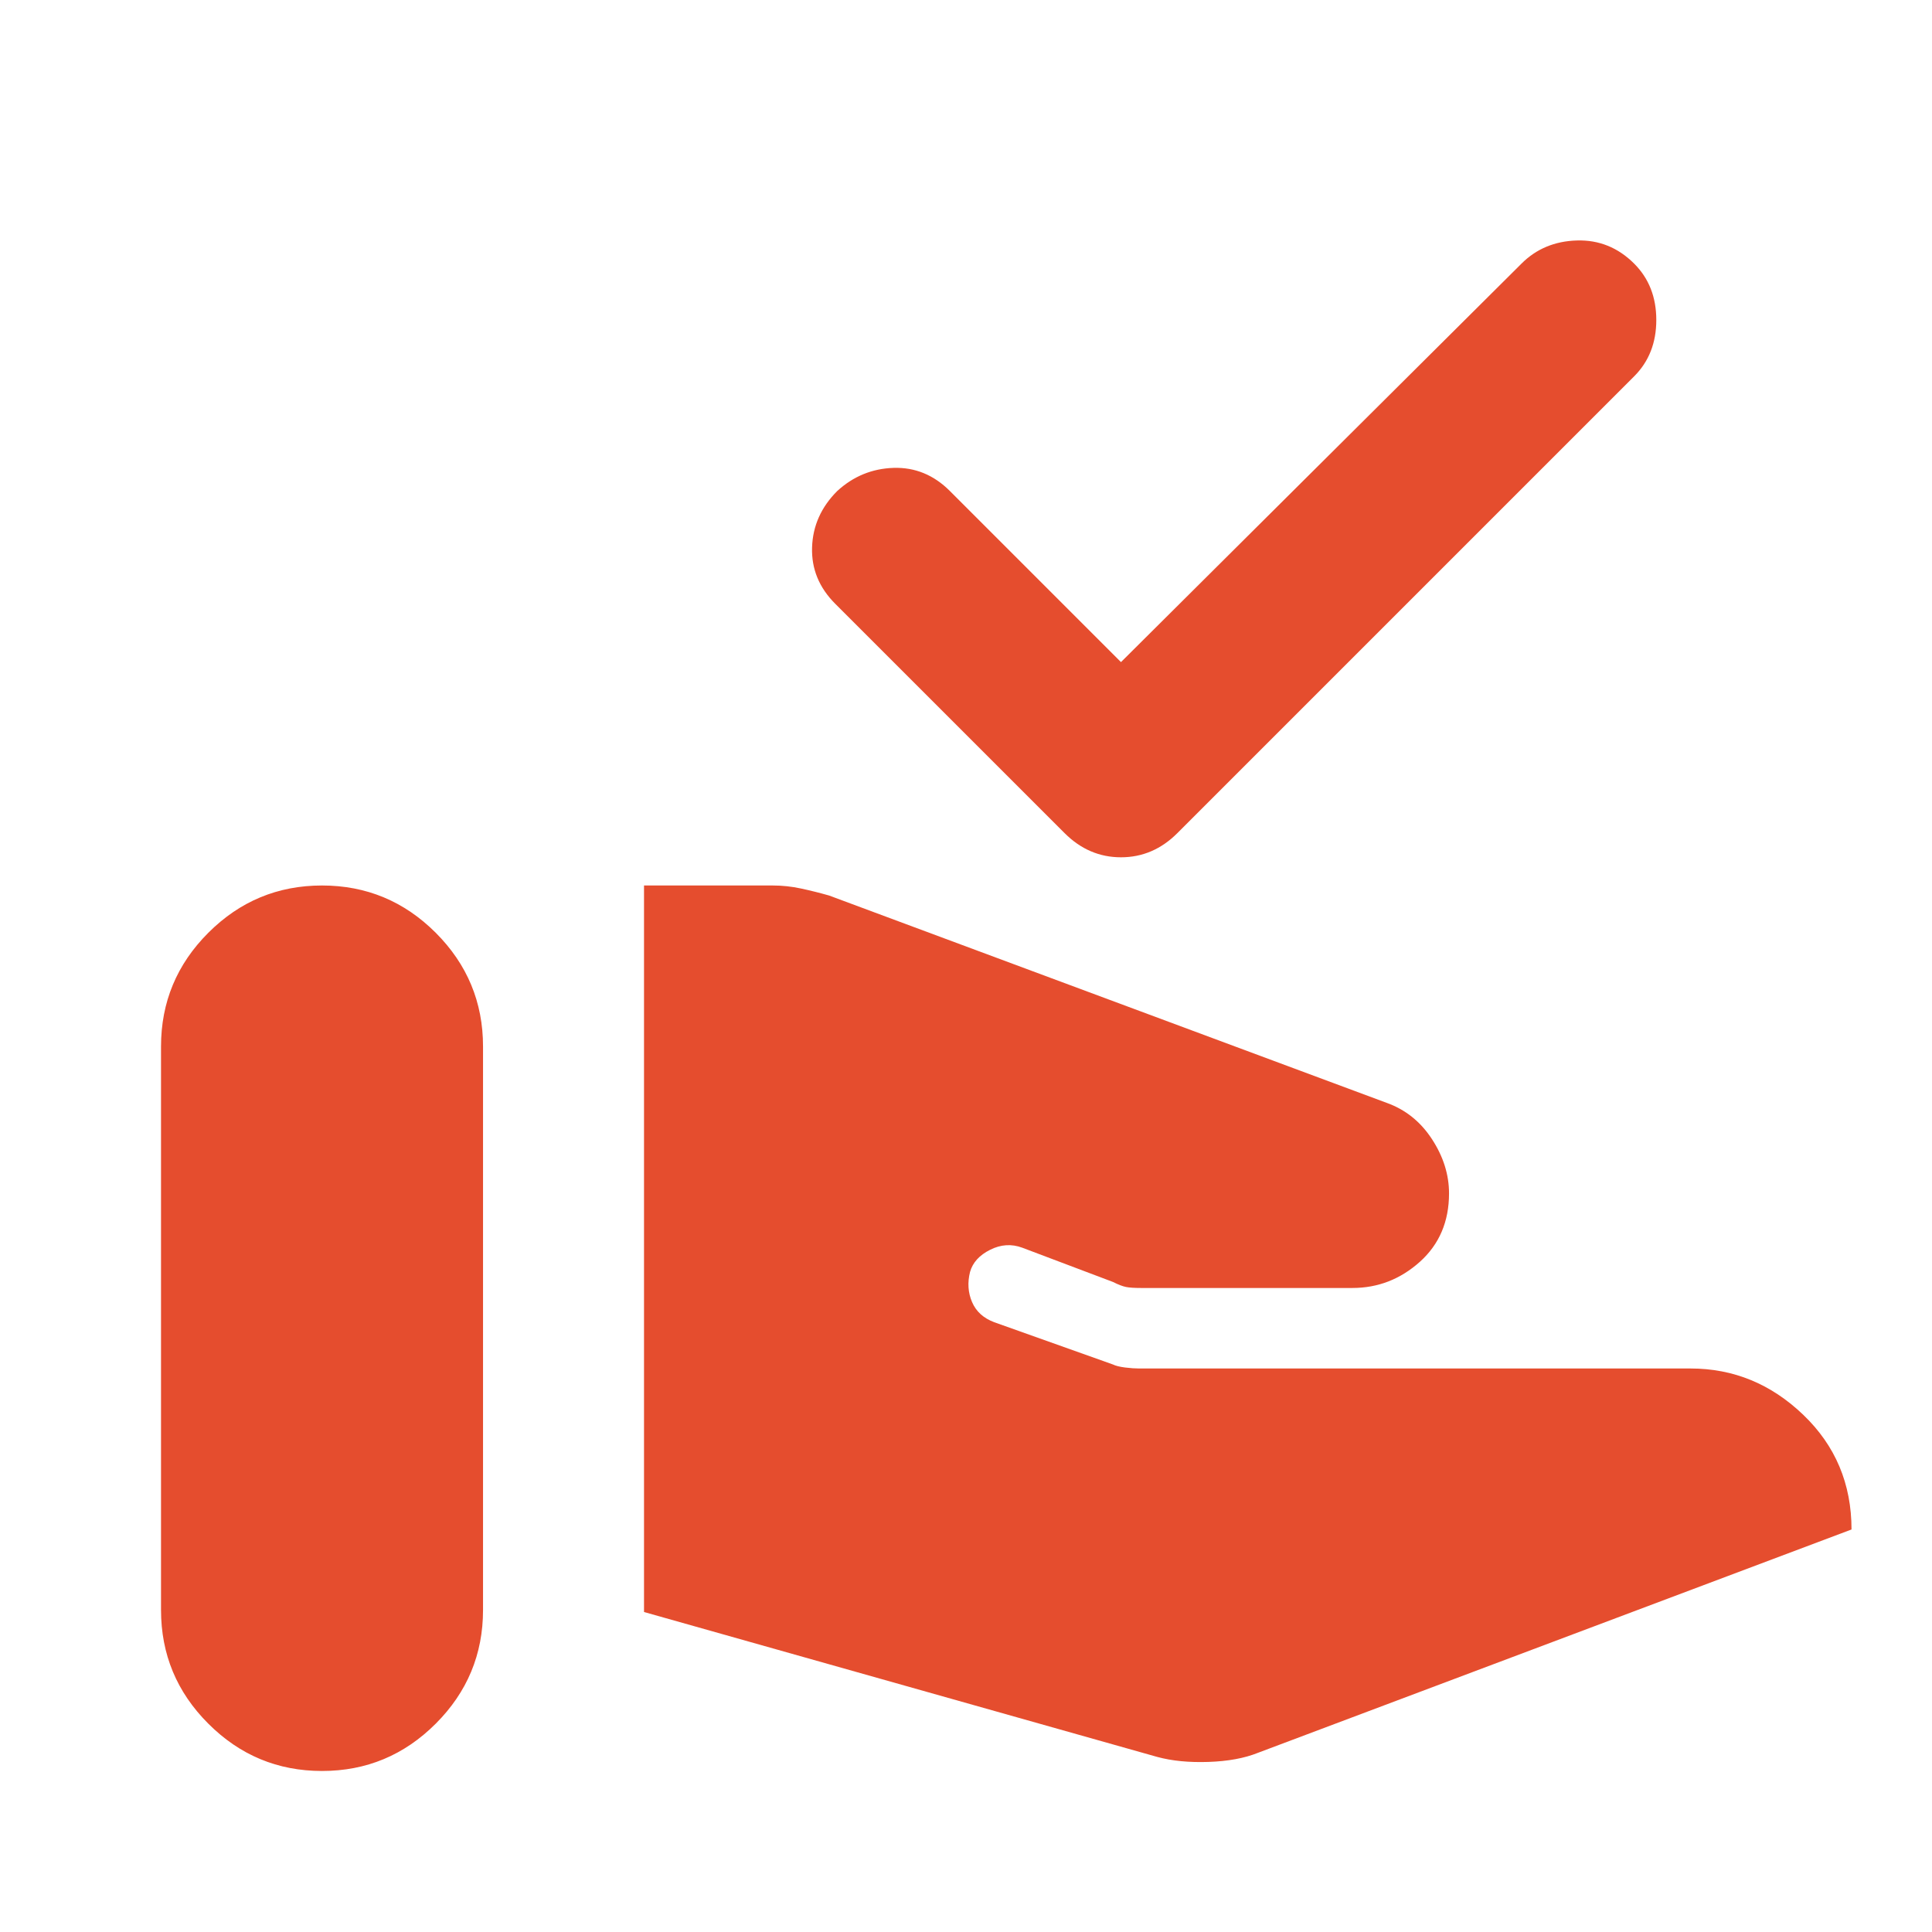
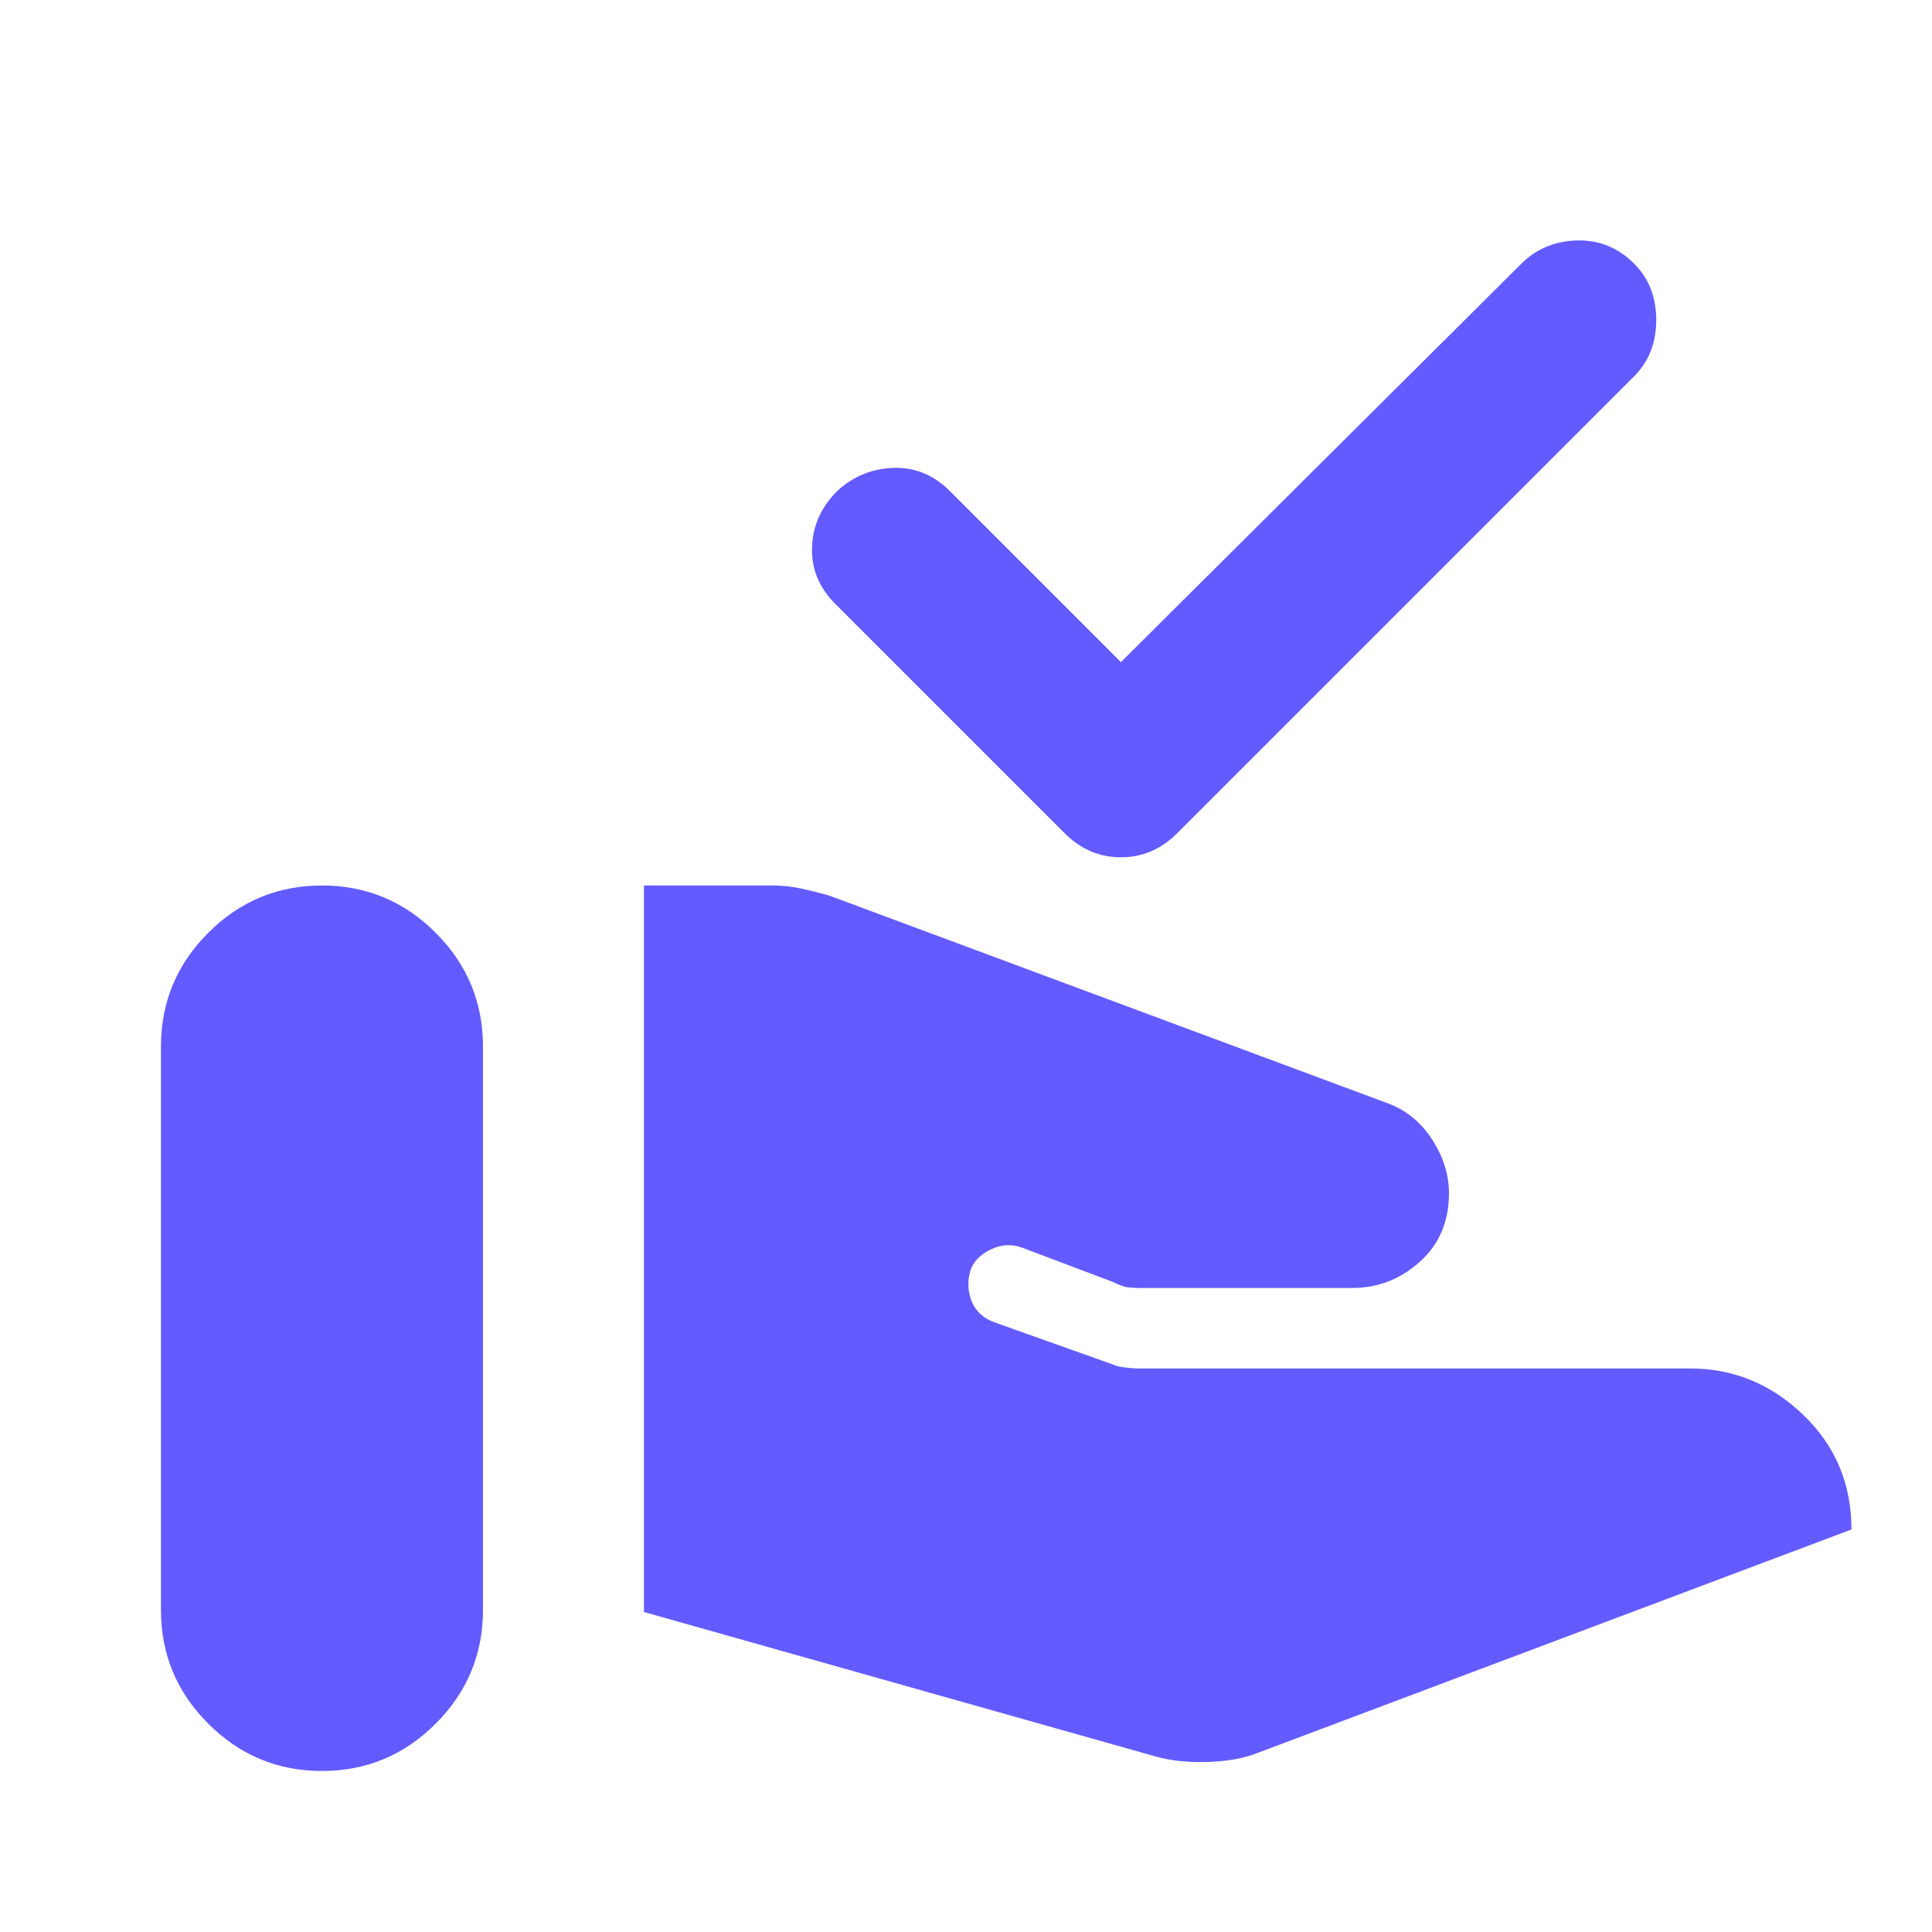
<svg xmlns="http://www.w3.org/2000/svg" width="64" height="64" viewBox="0 0 64 64" fill="none">
-   <mask id="mask0_376_130" style="mask-type:alpha" maskUnits="userSpaceOnUse" x="0" y="0" width="64" height="64">
+   <mask id="mask0_1060_1546" style="mask-type:alpha" maskUnits="userSpaceOnUse" x="0" y="0" width="64" height="64">
    <rect width="64" height="64" fill="#D9D9D9" />
  </mask>
-   <g mask="url(#mask0_376_130)">
-     <path d="M38.334 58.2L21.334 53.4V29.333H25.601C25.912 29.333 26.223 29.366 26.534 29.433C26.845 29.5 27.156 29.577 27.467 29.666L45.934 36.533C46.556 36.755 47.056 37.155 47.434 37.733C47.812 38.311 48.001 38.911 48.001 39.533C48.001 40.466 47.678 41.222 47.034 41.8C46.389 42.377 45.645 42.666 44.801 42.666H37.801C37.578 42.666 37.412 42.655 37.301 42.633C37.19 42.611 37.045 42.555 36.867 42.466L33.867 41.333C33.512 41.2 33.156 41.222 32.801 41.4C32.445 41.577 32.223 41.822 32.134 42.133C32.045 42.488 32.067 42.822 32.201 43.133C32.334 43.444 32.578 43.666 32.934 43.8L36.867 45.2C36.956 45.244 37.09 45.277 37.267 45.3C37.445 45.322 37.601 45.333 37.734 45.333H56.001C57.423 45.333 58.667 45.844 59.734 46.866C60.801 47.888 61.334 49.155 61.334 50.666L41.667 58.066C41.223 58.244 40.678 58.344 40.034 58.366C39.389 58.388 38.823 58.333 38.334 58.2ZM5.334 53.333V34.666C5.334 33.2 5.856 31.944 6.901 30.899C7.945 29.855 9.201 29.333 10.667 29.333C12.134 29.333 13.389 29.855 14.434 30.899C15.478 31.944 16.001 33.2 16.001 34.666V53.333C16.001 54.8 15.478 56.055 14.434 57.099C13.389 58.144 12.134 58.666 10.667 58.666C9.201 58.666 7.945 58.144 6.901 57.099C5.856 56.055 5.334 54.8 5.334 53.333ZM37.134 21.933L50.401 8.733C50.889 8.244 51.501 7.988 52.234 7.966C52.967 7.944 53.601 8.2 54.134 8.733C54.623 9.222 54.867 9.844 54.867 10.6C54.867 11.355 54.623 11.977 54.134 12.466L39.001 27.599C38.467 28.133 37.845 28.399 37.134 28.399C36.423 28.399 35.801 28.133 35.267 27.599L27.667 20C27.134 19.466 26.878 18.844 26.901 18.133C26.923 17.422 27.201 16.799 27.734 16.266C28.267 15.777 28.89 15.522 29.601 15.499C30.312 15.477 30.934 15.733 31.467 16.266L37.134 21.933Z" fill="#E54D2E" />
+   <g mask="url(#mask0_1060_1546)">
+     <path d="M38.332 58.2L21.332 53.4V29.333H25.599C25.91 29.333 26.221 29.366 26.532 29.433C26.843 29.5 27.154 29.577 27.465 29.666L45.932 36.533C46.554 36.755 47.054 37.155 47.432 37.733C47.81 38.311 47.999 38.911 47.999 39.533C47.999 40.466 47.676 41.222 47.032 41.8C46.388 42.377 45.643 42.666 44.799 42.666H37.799C37.577 42.666 37.41 42.655 37.299 42.633C37.188 42.611 37.043 42.555 36.865 42.466L33.865 41.333C33.51 41.2 33.154 41.222 32.799 41.4C32.443 41.577 32.221 41.822 32.132 42.133C32.043 42.488 32.065 42.822 32.199 43.133C32.332 43.444 32.577 43.666 32.932 43.8L36.865 45.2C36.954 45.244 37.088 45.277 37.265 45.3C37.443 45.322 37.599 45.333 37.732 45.333H55.999C57.421 45.333 58.665 45.844 59.732 46.866C60.799 47.888 61.332 49.155 61.332 50.666L41.665 58.066C41.221 58.244 40.676 58.344 40.032 58.366C39.388 58.388 38.821 58.333 38.332 58.2ZM5.332 53.333V34.666C5.332 33.2 5.854 31.944 6.899 30.899C7.943 29.855 9.199 29.333 10.665 29.333C12.132 29.333 13.388 29.855 14.432 30.899C15.476 31.944 15.999 33.2 15.999 34.666V53.333C15.999 54.8 15.476 56.055 14.432 57.099C13.388 58.144 12.132 58.666 10.665 58.666C9.199 58.666 7.943 58.144 6.899 57.099C5.854 56.055 5.332 54.8 5.332 53.333ZM37.132 21.933L50.399 8.733C50.888 8.244 51.499 7.988 52.232 7.966C52.965 7.944 53.599 8.2 54.132 8.733C54.621 9.222 54.865 9.844 54.865 10.6C54.865 11.355 54.621 11.977 54.132 12.466L38.999 27.599C38.465 28.133 37.843 28.399 37.132 28.399C36.421 28.399 35.799 28.133 35.265 27.599L27.665 20C27.132 19.466 26.877 18.844 26.899 18.133C26.921 17.422 27.199 16.799 27.732 16.266C28.265 15.777 28.888 15.522 29.599 15.499C30.31 15.477 30.932 15.733 31.465 16.266L37.132 21.933Z" fill="#635BFF" />
  </g>
</svg>
